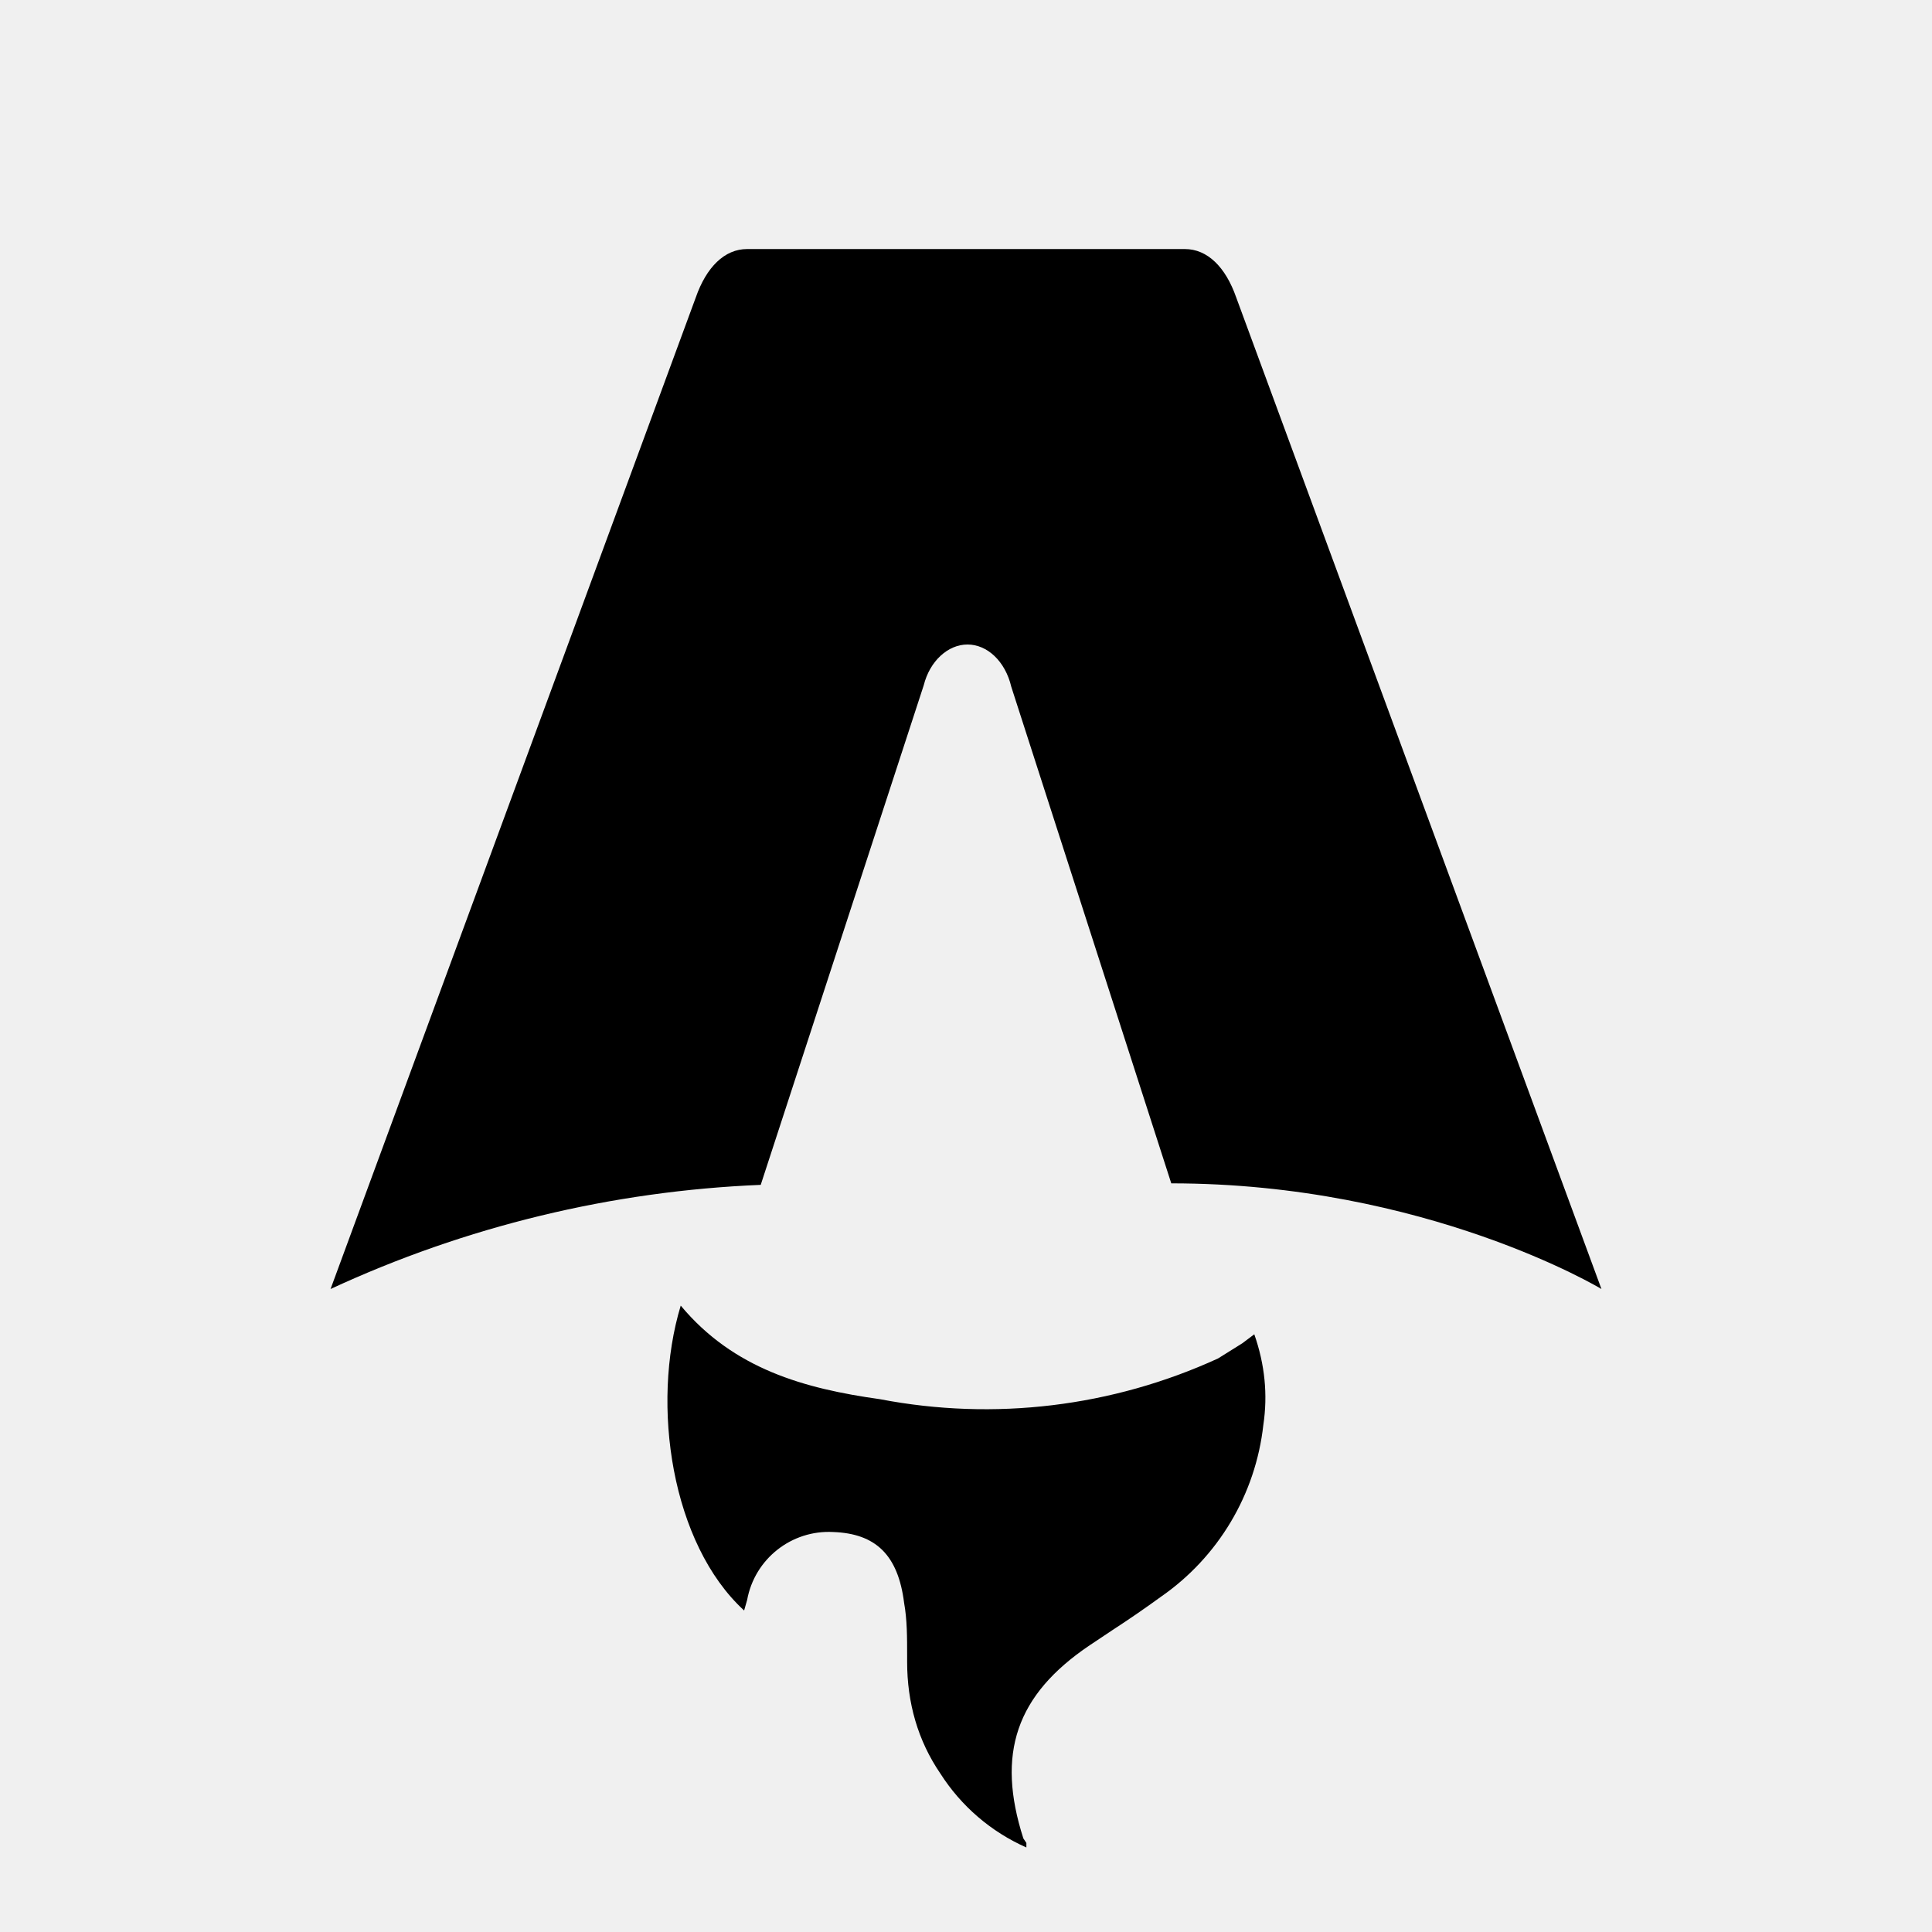
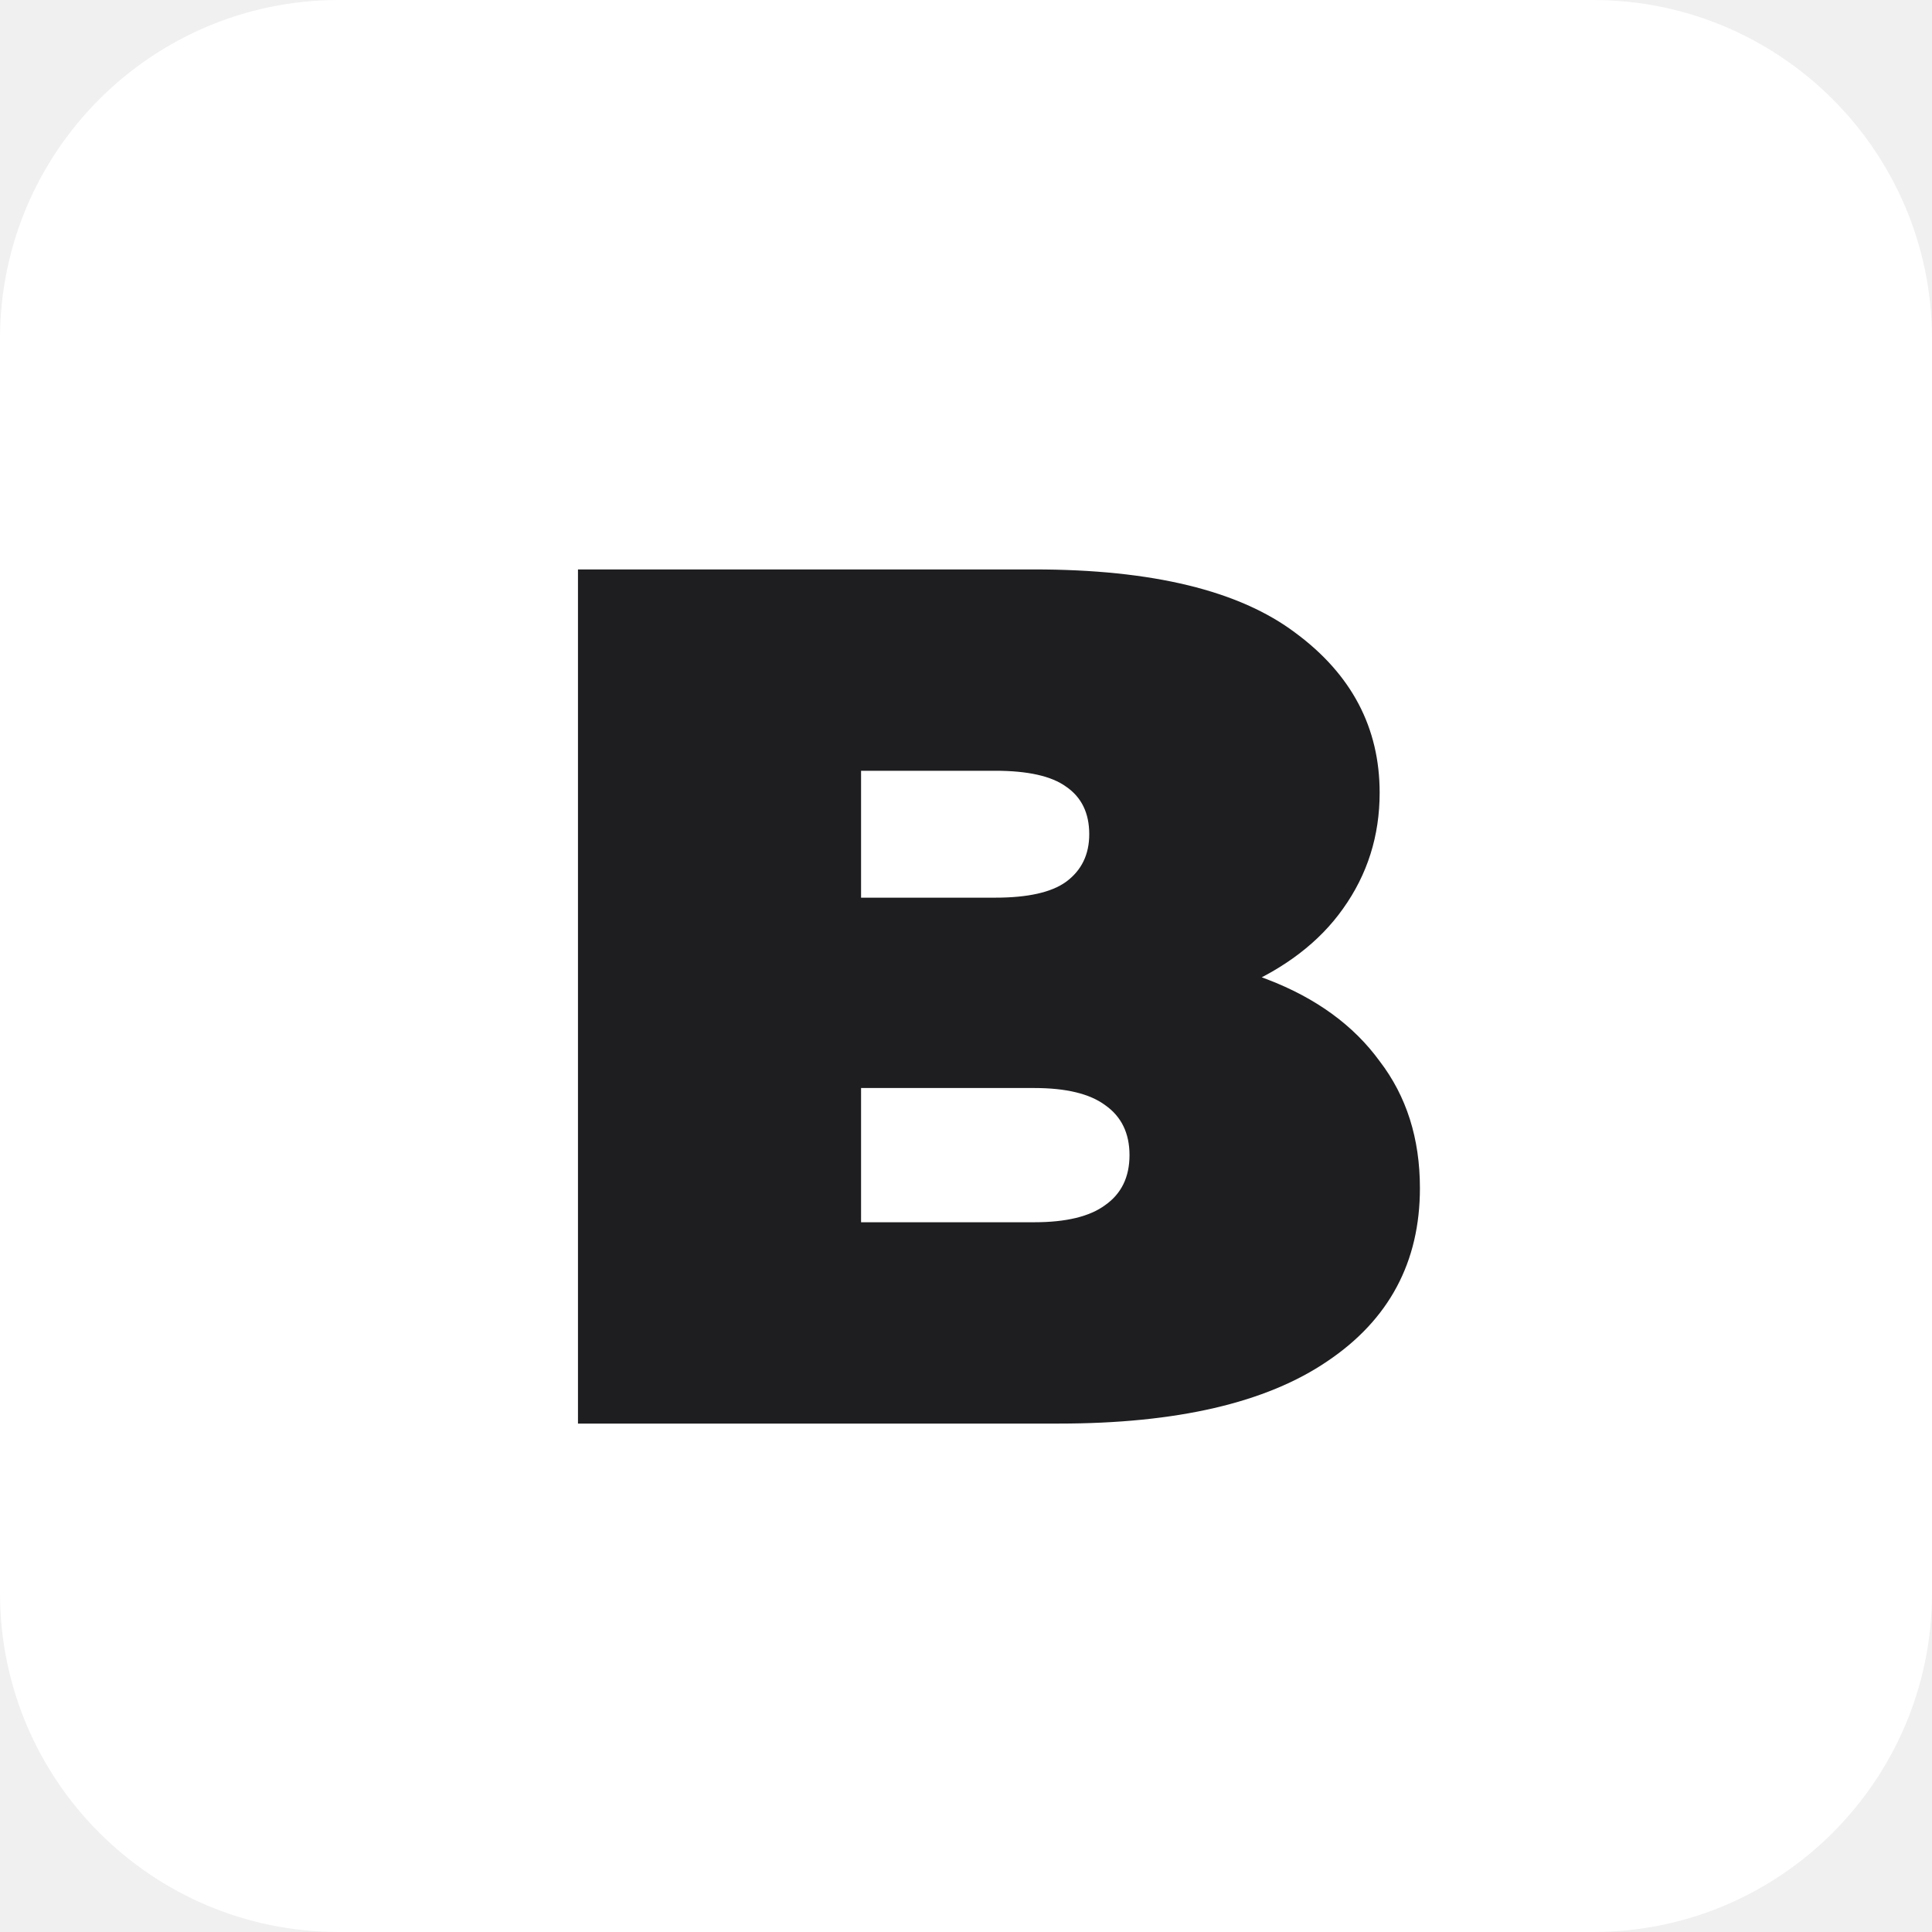
- <svg xmlns="http://www.w3.org/2000/svg" fill="none" viewBox="0 0 128 128">
-   <path d="M50.4 78.5a75.1 75.1 0 0 0-28.5 6.9l24.2-65.7c.7-2 1.9-3.2 3.4-3.2h29c1.5 0 2.7 1.2 3.4 3.2l24.2 65.7s-11.6-7-28.5-7L67 45.5c-.4-1.7-1.6-2.8-2.9-2.8-1.3 0-2.5 1.1-2.9 2.7L50.4 78.5Zm-1.1 28.2Zm-4.2-20.2c-2 6.6-.6 15.8 4.2 20.2a17.5 17.5 0 0 1 .2-.7 5.5 5.5 0 0 1 5.7-4.5c2.8.1 4.3 1.5 4.7 4.7.2 1.1.2 2.3.2 3.5v.4c0 2.7.7 5.2 2.2 7.4a13 13 0 0 0 5.7 4.9v-.3l-.2-.3c-1.8-5.6-.5-9.5 4.4-12.8l1.5-1a73 73 0 0 0 3.2-2.2 16 16 0 0 0 6.8-11.4c.3-2 .1-4-.6-6l-.8.6-1.6 1a37 37 0 0 1-22.4 2.7c-5-.7-9.7-2-13.2-6.2Z" />
-   <style>
-         path { fill: #000; }
-         @media (prefers-color-scheme: dark) {
-             path { fill: #FFF; }
-         }
-     </style>
+ <svg xmlns="http://www.w3.org/2000/svg" width="57" height="57" viewBox="0 0 57 57" fill="none">
+   <path d="M0 10C0 4.477 4.477 0 10 0H47C52.523 0 57 4.477 57 10V47C57 52.523 52.523 57 47 57H10C4.477 57 0 52.523 0 47V10Z" fill="white" />
+   <path d="M17.052 42V16.8H30.516C33.996 16.8 36.564 17.424 38.22 18.672C39.876 19.896 40.704 21.468 40.704 23.388C40.704 24.66 40.344 25.8 39.624 26.808C38.928 27.792 37.908 28.572 36.564 29.148C35.22 29.724 33.564 30.012 31.596 30.012L32.316 28.068C34.284 28.068 35.976 28.344 37.392 28.896C38.832 29.448 39.936 30.252 40.704 31.308C41.496 32.34 41.892 33.588 41.892 35.052C41.892 37.236 40.98 38.94 39.156 40.164C37.356 41.388 34.716 42 31.236 42H17.052ZM25.404 36.06H30.516C31.452 36.06 32.148 35.892 32.604 35.556C33.084 35.22 33.324 34.728 33.324 34.08C33.324 33.432 33.084 32.94 32.604 32.604C32.148 32.268 31.452 32.1 30.516 32.1H24.828V26.484H29.364C30.324 26.484 31.02 26.328 31.452 26.016C31.908 25.68 32.136 25.212 32.136 24.612C32.136 23.988 31.908 23.52 31.452 23.208C31.02 22.896 30.324 22.74 29.364 22.74H25.404V36.06Z" fill="#1E1E21" />
</svg>
